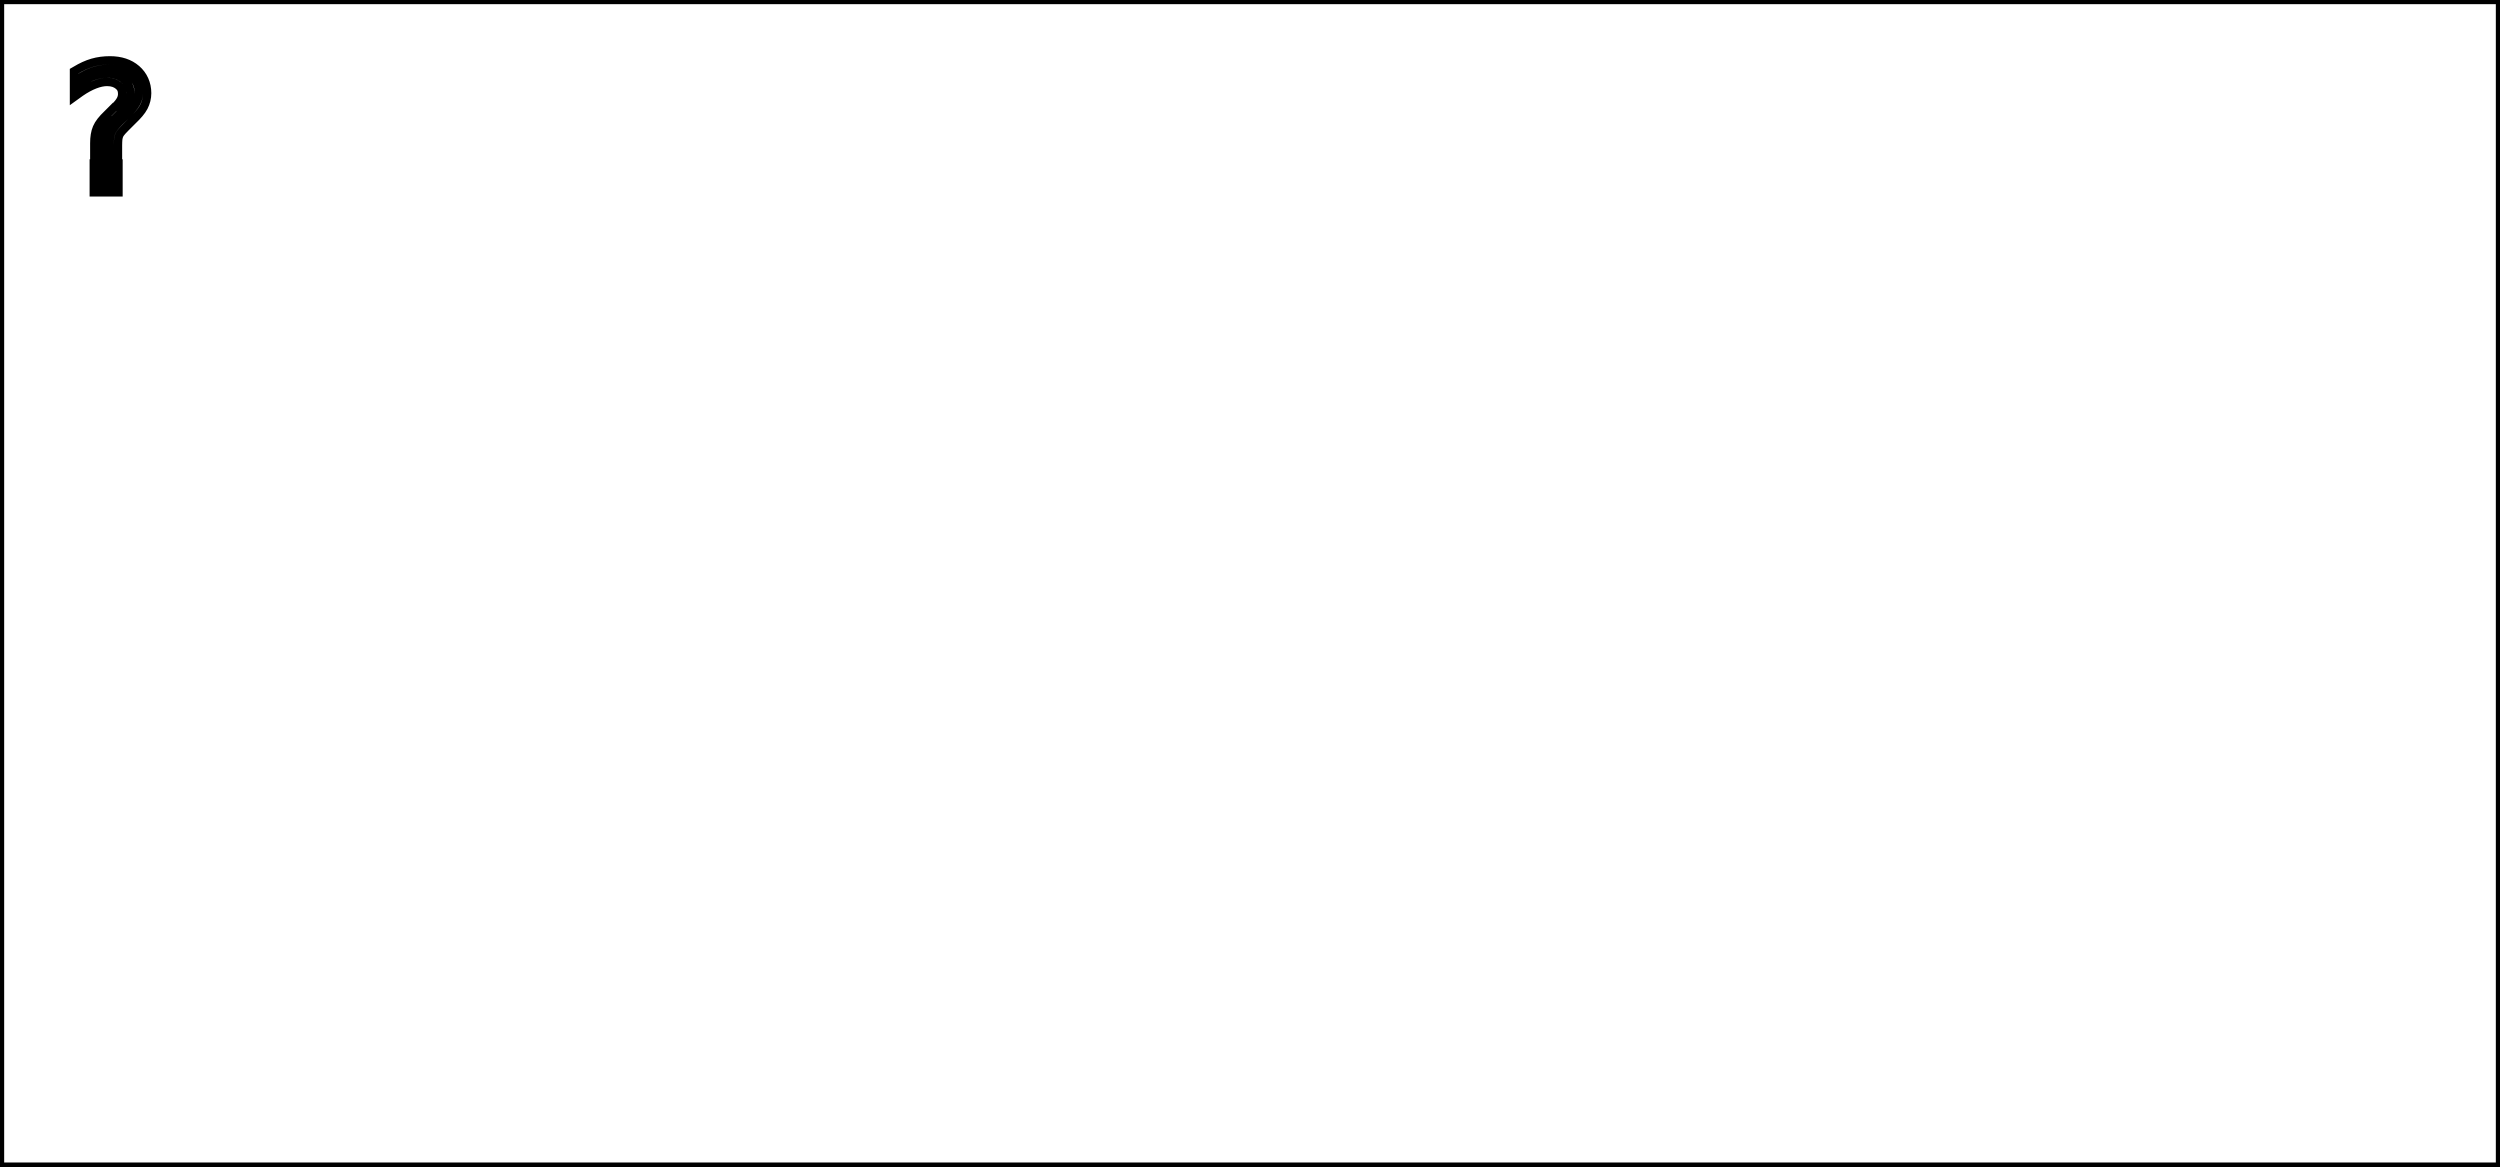
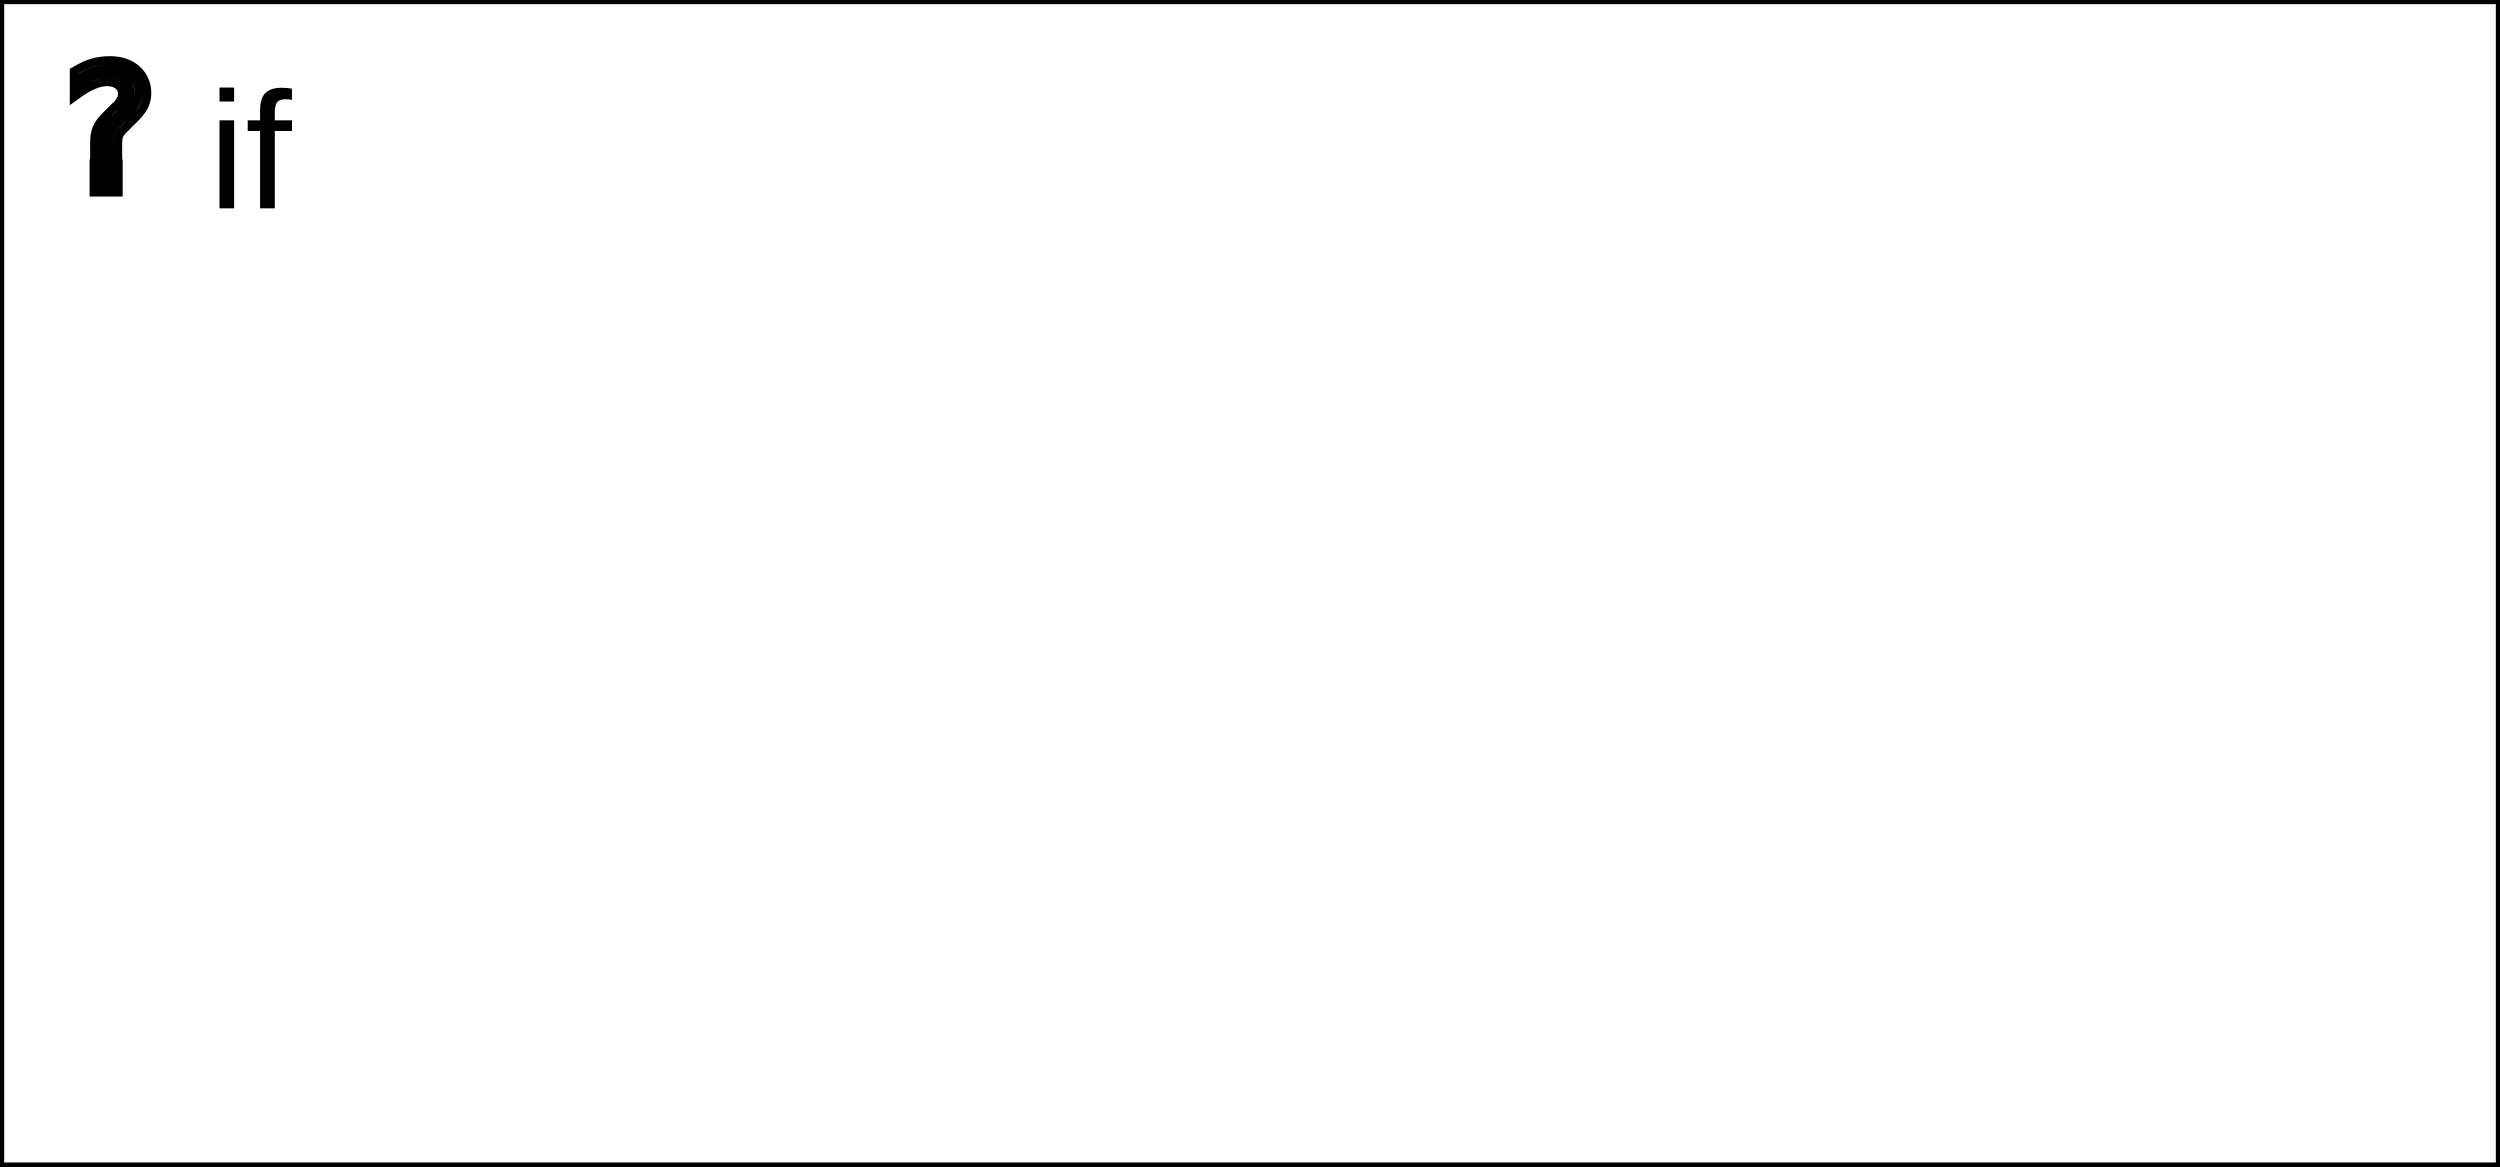
<svg xmlns="http://www.w3.org/2000/svg" xmlns:ns1="http://www.b3mn.org/oryx" width="300" height="140">
  <defs>
  </defs>
  <ns1:magnets>
    <ns1:magnet ns1:cx="150" ns1:cy="70" ns1:default="yes" />
    <ns1:magnet ns1:cx="0" ns1:cy="70" ns1:anchors="left" />
    <ns1:magnet ns1:cx="150" ns1:cy="140" ns1:anchors="bottom" />
    <ns1:magnet ns1:cx="300" ns1:cy="70" ns1:anchors="right" />
    <ns1:magnet ns1:cx="150" ns1:cy="0" ns1:anchors="top" />
  </ns1:magnets>
  <g>
    <rect y="0" x="0" height="140" width="300" id="mainBody" ns1:resize="vertical horizontal" fill="white" stroke="black" stroke-width="1" />
    <path d="M 13.189,7.241 C 12.473,7.241 11.769,7.327 11.095,7.523 C 10.422,7.718 9.741,8.037 9.095,8.429 L 8.877,8.554 L 8.877,8.835 L 8.877,10.679 L 8.877,11.648 L 9.658,11.085 C 10.264,10.667 10.838,10.358 11.377,10.148 C 11.913,9.938 12.405,9.835 12.845,9.835 C 13.464,9.835 13.898,10.002 14.22,10.273 C 14.545,10.545 14.658,10.816 14.658,11.273 C 14.658,11.505 14.602,11.749 14.47,11.991 C 14.341,12.229 14.127,12.515 13.783,12.835 L 13.752,12.835 L 12.877,13.71 C 12.264,14.296 11.854,14.807 11.627,15.335 C 11.407,15.845 11.314,16.475 11.314,17.179 L 11.314,18.679 L 11.314,19.179 L 11.814,19.179 L 13.658,19.179 L 14.158,19.179 L 14.158,18.679 L 14.158,17.46 C 14.158,17.131 14.172,16.877 14.189,16.71 C 14.206,16.536 14.255,16.401 14.283,16.304 C 14.315,16.205 14.369,16.099 14.47,15.96 C 14.567,15.828 14.767,15.601 15.064,15.304 L 15.908,14.46 C 16.518,13.878 16.977,13.357 17.252,12.835 C 17.521,12.322 17.658,11.753 17.658,11.179 C 17.658,10.027 17.205,9.024 16.377,8.304 C 15.548,7.583 14.475,7.241 13.189,7.241 z M 13.189,8.241 C 14.299,8.241 15.097,8.512 15.72,9.054 C 16.344,9.597 16.658,10.261 16.658,11.179 C 16.658,11.595 16.544,11.988 16.345,12.366 C 16.151,12.737 15.782,13.204 15.22,13.741 L 14.345,14.585 C 14.031,14.9 13.815,15.153 13.658,15.366 C 13.506,15.573 13.386,15.796 13.314,16.023 C 13.264,16.199 13.211,16.4 13.189,16.616 C 13.167,16.84 13.158,17.112 13.158,17.46 L 13.158,18.179 L 12.314,18.179 L 12.314,17.179 C 12.314,16.568 12.388,16.078 12.533,15.741 C 12.67,15.423 13.005,14.963 13.564,14.429 L 13.595,14.429 L 14.47,13.554 C 14.868,13.184 15.142,12.834 15.345,12.46 C 15.546,12.09 15.658,11.678 15.658,11.273 C 15.658,10.571 15.373,9.935 14.845,9.491 C 14.315,9.046 13.633,8.835 12.845,8.835 C 12.257,8.835 11.631,8.964 11.002,9.21 C 10.632,9.355 10.256,9.617 9.877,9.835 L 9.877,9.148 C 10.371,8.871 10.879,8.636 11.377,8.491 C 11.959,8.322 12.564,8.241 13.189,8.241 z M 11.252,19.616 L 11.252,20.116 L 11.252,22.585 L 11.252,23.085 L 11.752,23.085 L 13.72,23.085 L 14.22,23.085 L 14.22,22.585 L 14.22,20.116 L 14.22,19.616 L 13.72,19.616 L 11.752,19.616 L 11.252,19.616 z M 12.252,20.616 L 13.22,20.616 L 13.22,22.085 L 12.252,22.085 L 12.252,20.616 z " ns1:anchors="top left" style="fill:none;fill-rule:evenodd;stroke:#000000;stroke-width:1px;stroke-linecap:butt;stroke-linejoin:miter;stroke-opacity:1" />
    <text ns1:rotate="270" id="label" y="125" x="10" style="font-size:12px;font-style:normal;font-weight:normal;fill:#000000;fill-opacity:1;stroke:none;stroke-width:1px;stroke-linecap:butt;stroke-linejoin:miter;stroke-opacity:1;font-family:Bitstream Vera Sans" xml:space="preserve" />
+     <text ns1:anchors="top left" x="25" y="25" style="font-family:Arial; font-size: 15pt; fill:black;">if</text>
  </g>
</svg>
